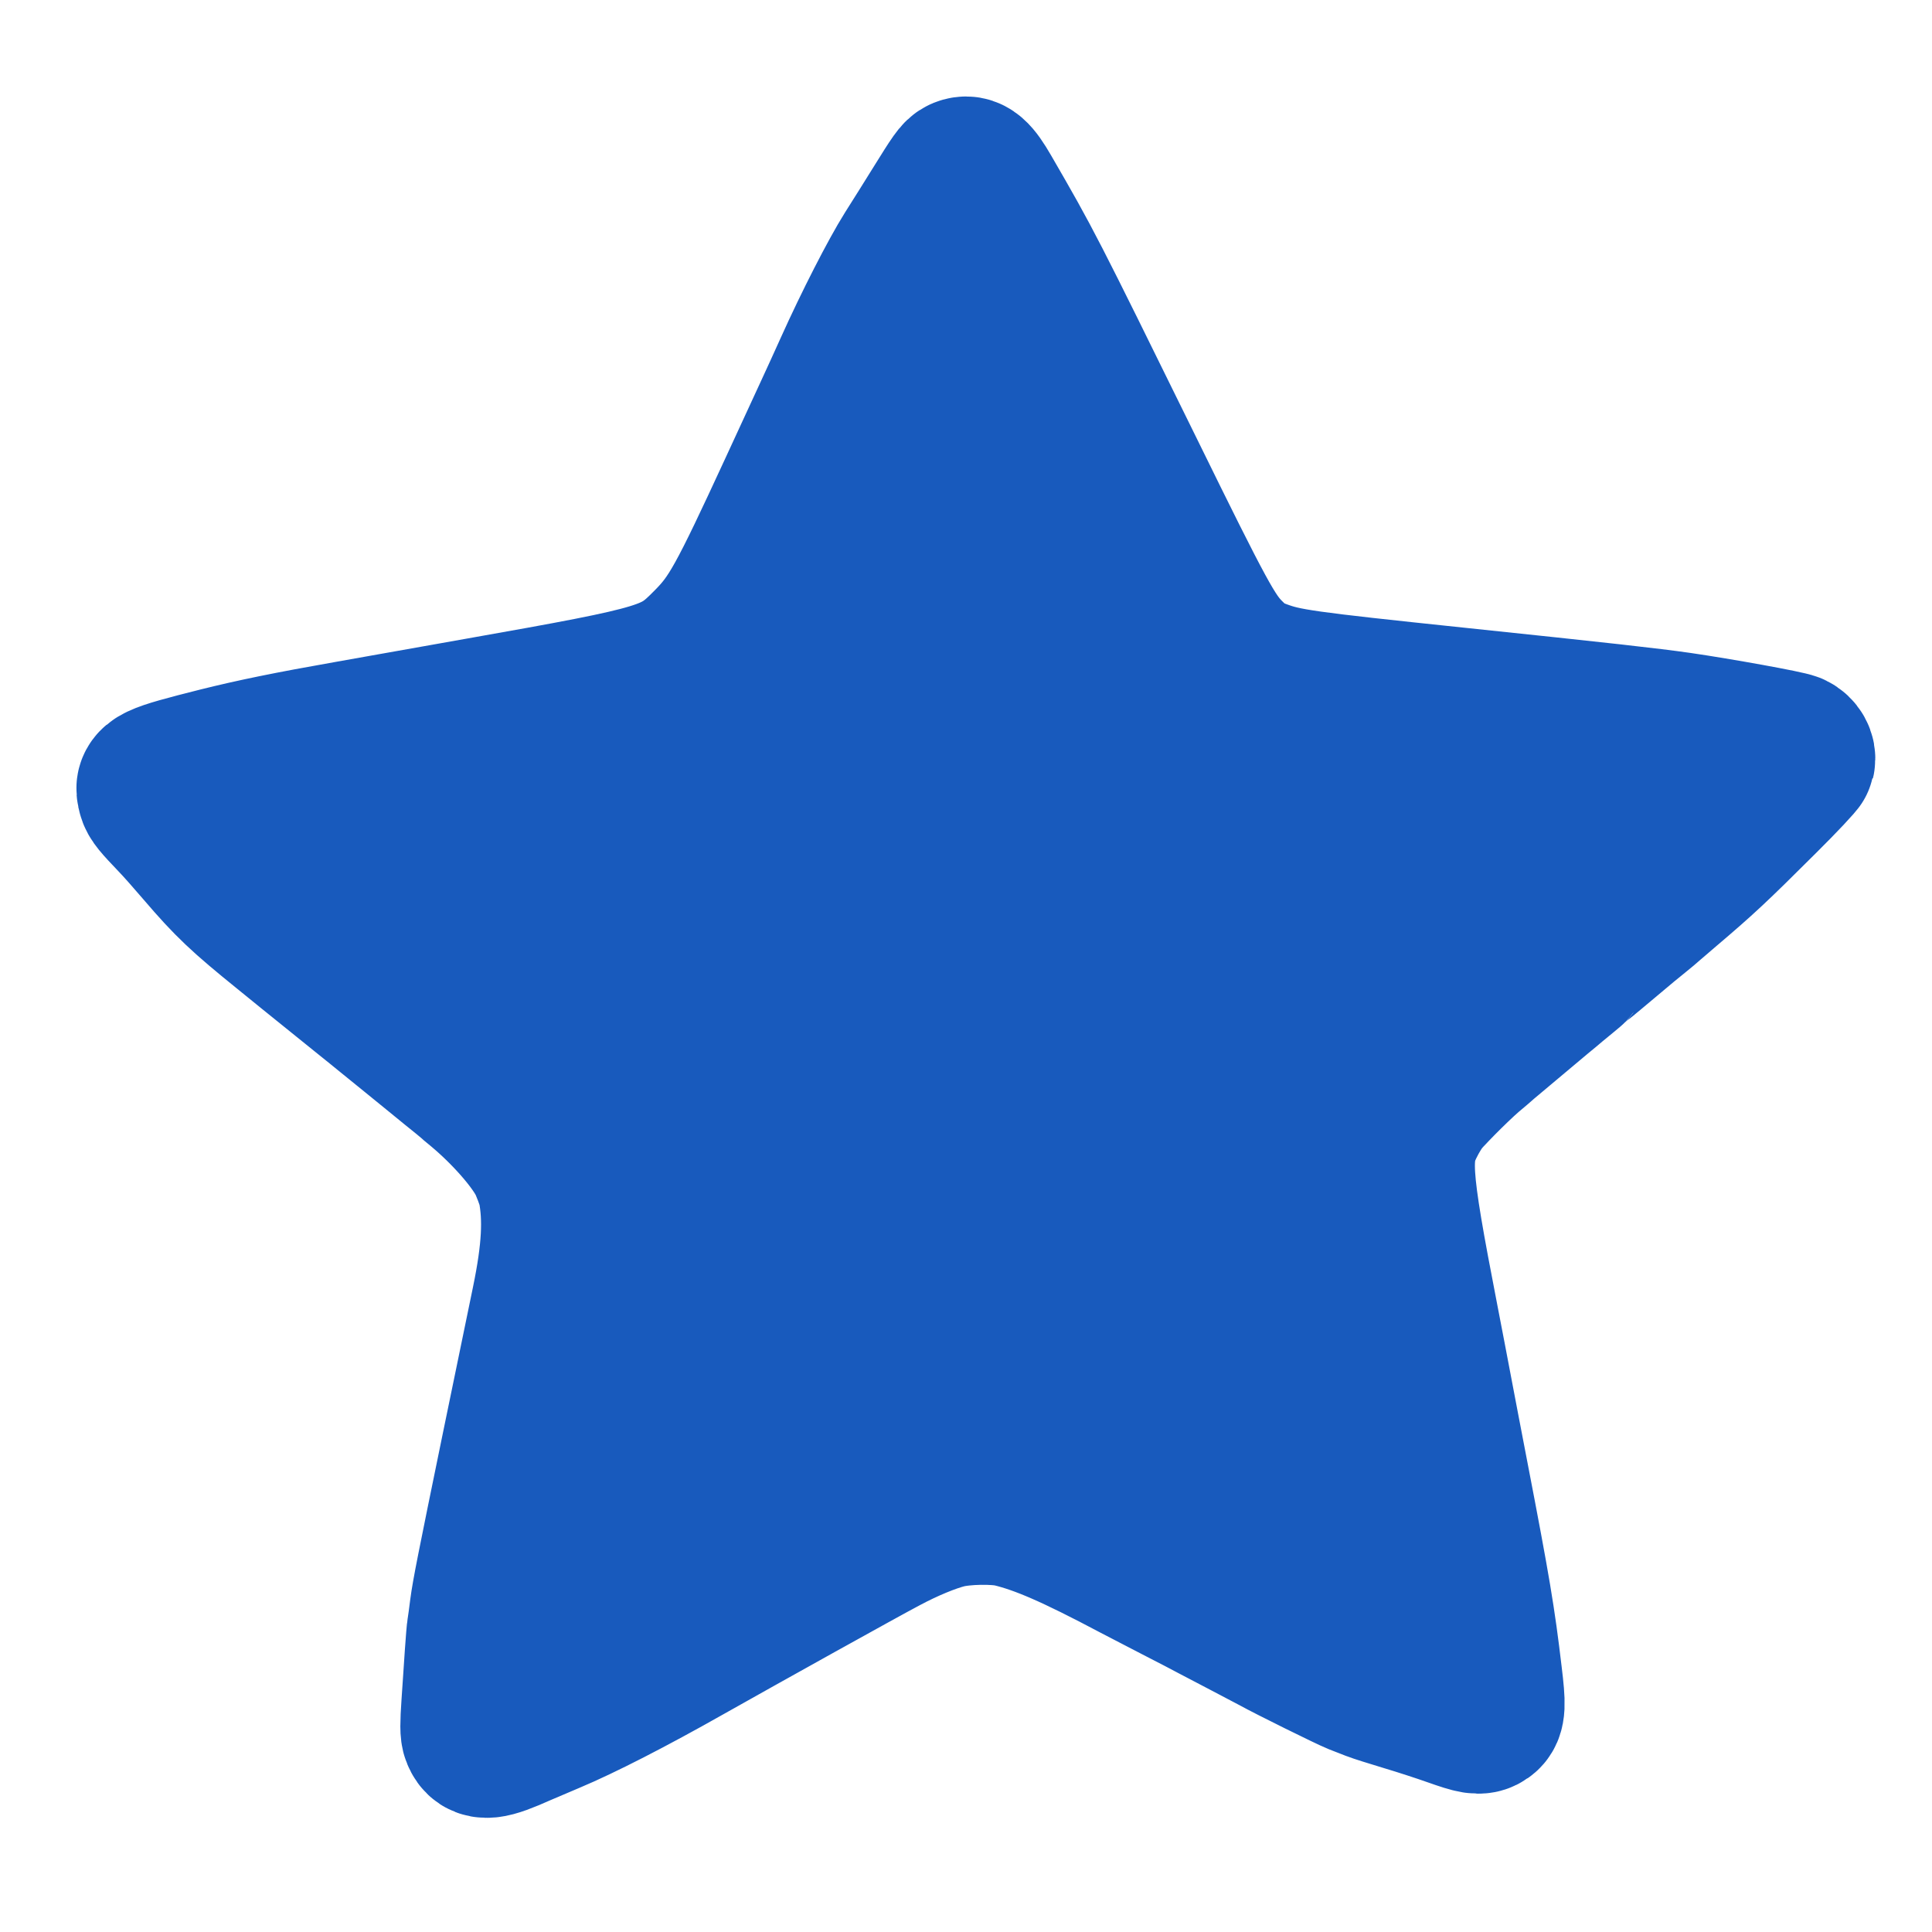
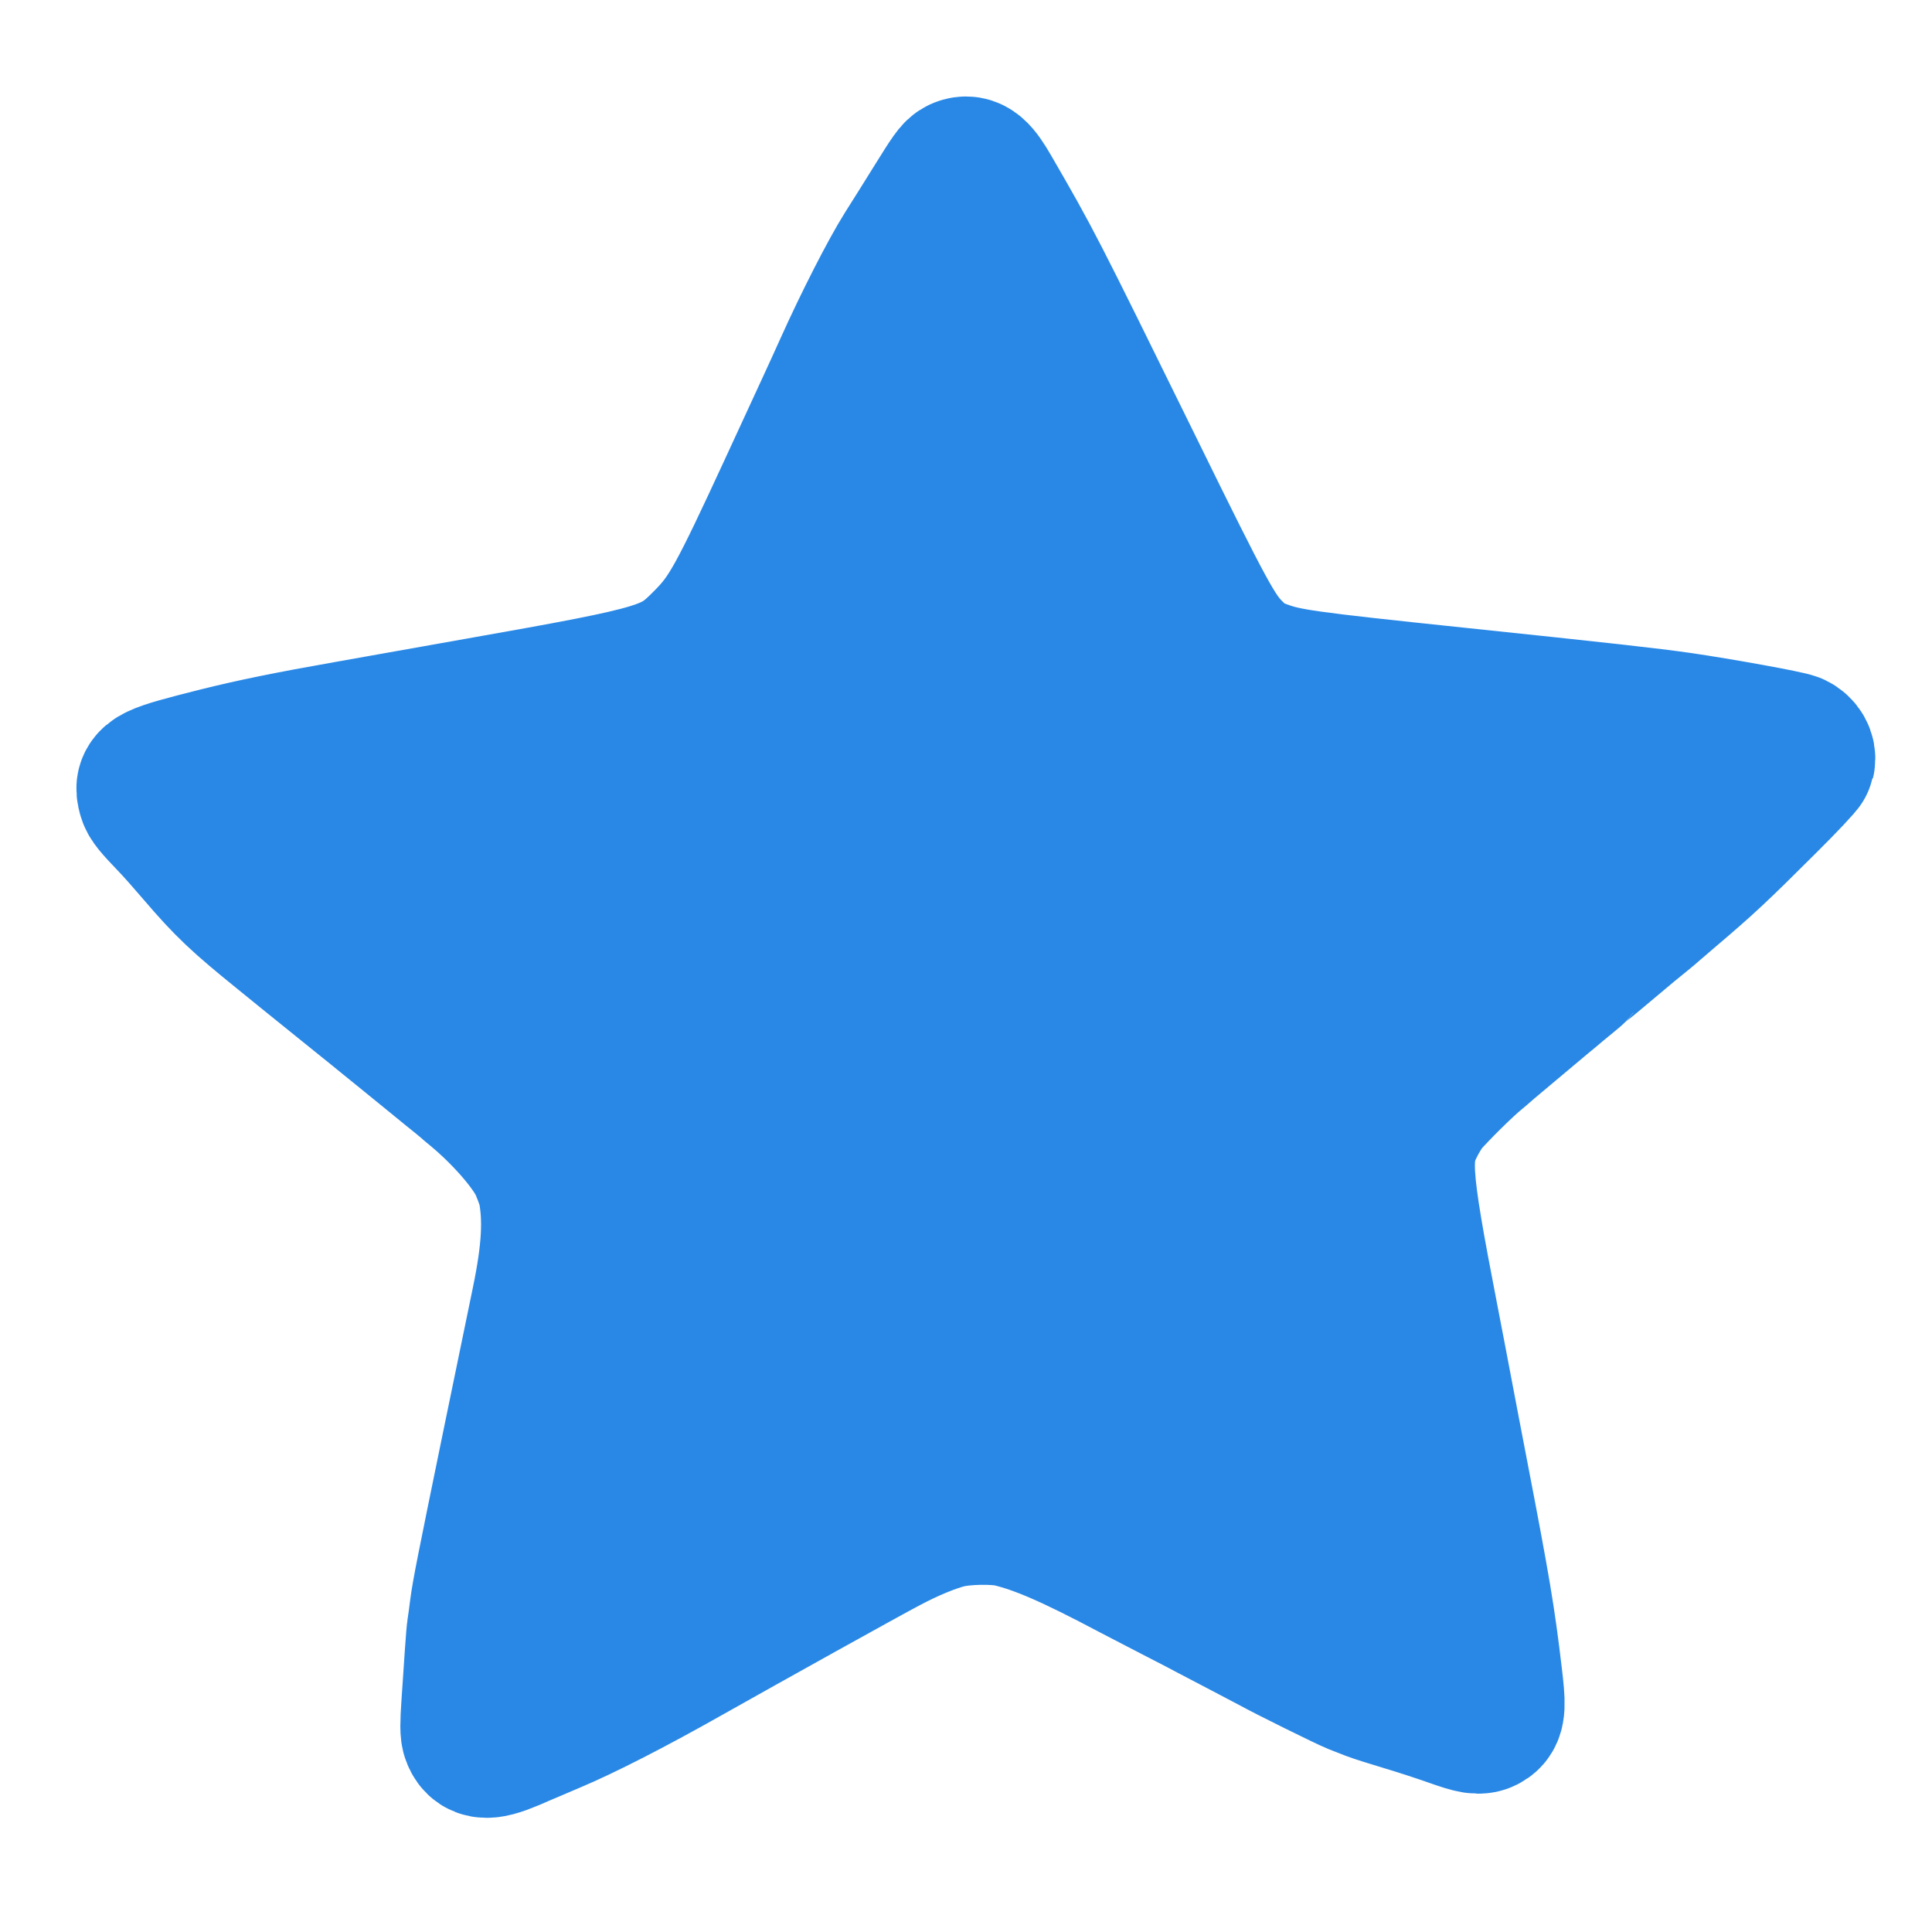
<svg xmlns="http://www.w3.org/2000/svg" version="1.0" width="1280pt" height="1280pt" viewBox="0 0 1280 1280" preserveAspectRatio="xMidYMid" id="svg1">
  <defs id="defs1" />
-   <g transform="matrix(0.1,0,0,-0.1,0,1255.5)" fill="#000000" stroke="none" id="g1" style="fill:#185abd;stroke:#185abd;stroke-width:1000;stroke-dasharray:none;stroke-opacity:1;fill-opacity:1">
-     <path d="m 6373,11410 c -26,-11 -41,-32 -167,-235 -51,-82 -134,-215 -185,-295 -93,-148 -261,-476 -391,-765 -40,-88 -98,-217 -131,-287 -60,-130 -129,-279 -240,-520 -338,-732 -404,-852 -564,-1014 -224,-227 -276,-243 -1525,-464 -344,-61 -726,-129 -850,-151 -409,-72 -637,-119 -874,-178 -432,-109 -457,-122 -434,-206 8,-32 30,-58 137,-170 37,-38 119,-131 184,-207 184,-215 271,-297 553,-525 21,-17 93,-76 160,-130 67,-54 207,-167 311,-251 105,-84 203,-164 219,-177 16,-13 85,-69 154,-125 69,-56 134,-109 145,-118 11,-9 68,-55 125,-102 58,-46 107,-87 110,-90 3,-3 34,-30 70,-59 173,-145 341,-334 413,-468 22,-40 65,-153 72,-190 39,-202 27,-423 -41,-753 -21,-100 -107,-520 -200,-970 -166,-808 -196,-960 -210,-1065 -7,-60 -16,-120 -18,-132 -3,-12 -9,-91 -15,-175 -6,-84 -15,-231 -22,-326 -9,-136 -9,-179 1,-203 29,-70 80,-65 290,29 25,11 113,48 195,83 210,88 536,255 900,461 376,212 1170,654 1315,730 146,78 299,141 405,168 116,30 332,34 440,8 196,-48 411,-141 820,-358 50,-26 171,-89 270,-140 99,-51 212,-109 250,-130 39,-20 133,-70 210,-110 77,-40 163,-86 192,-101 97,-54 488,-247 543,-269 30,-12 78,-31 105,-41 28,-11 127,-42 220,-70 94,-28 232,-73 308,-100 147,-52 180,-58 214,-34 35,24 37,71 13,267 -45,382 -78,576 -220,1313 -39,204 -89,462 -110,575 -21,113 -62,324 -90,470 -191,985 -198,1104 -81,1325 17,33 46,80 63,105 37,52 222,239 322,326 39,32 86,73 105,90 38,32 252,212 361,303 36,29 76,63 90,75 14,11 50,41 80,66 30,25 58,48 61,52 3,5 19,18 36,31 16,12 52,41 79,64 47,40 186,156 229,192 11,9 45,36 75,61 30,24 73,60 95,80 22,19 67,58 99,85 240,204 311,270 637,595 130,129 239,245 242,257 7,30 -13,65 -46,81 -32,16 -492,99 -747,136 -211,30 -487,61 -1490,166 -1002,105 -1123,122 -1284,181 -97,35 -143,65 -219,142 -115,117 -183,241 -662,1217 -658,1338 -668,1358 -944,1835 -73,126 -107,155 -158,135 z" id="path1" style="fill:#185abd;stroke:#185abd;stroke-width:1000;stroke-dasharray:none;stroke-opacity:1;fill-opacity:1" />
+   <g transform="matrix(0.1,0,0,-0.1,0,1255.5)" fill="#000000" stroke="none" id="g1" style="fill:#2988e6;stroke:#2988e6;stroke-width:1000;stroke-dasharray:none;stroke-opacity:1;fill-opacity:1">
+     <path d="m 6373,11410 c -26,-11 -41,-32 -167,-235 -51,-82 -134,-215 -185,-295 -93,-148 -261,-476 -391,-765 -40,-88 -98,-217 -131,-287 -60,-130 -129,-279 -240,-520 -338,-732 -404,-852 -564,-1014 -224,-227 -276,-243 -1525,-464 -344,-61 -726,-129 -850,-151 -409,-72 -637,-119 -874,-178 -432,-109 -457,-122 -434,-206 8,-32 30,-58 137,-170 37,-38 119,-131 184,-207 184,-215 271,-297 553,-525 21,-17 93,-76 160,-130 67,-54 207,-167 311,-251 105,-84 203,-164 219,-177 16,-13 85,-69 154,-125 69,-56 134,-109 145,-118 11,-9 68,-55 125,-102 58,-46 107,-87 110,-90 3,-3 34,-30 70,-59 173,-145 341,-334 413,-468 22,-40 65,-153 72,-190 39,-202 27,-423 -41,-753 -21,-100 -107,-520 -200,-970 -166,-808 -196,-960 -210,-1065 -7,-60 -16,-120 -18,-132 -3,-12 -9,-91 -15,-175 -6,-84 -15,-231 -22,-326 -9,-136 -9,-179 1,-203 29,-70 80,-65 290,29 25,11 113,48 195,83 210,88 536,255 900,461 376,212 1170,654 1315,730 146,78 299,141 405,168 116,30 332,34 440,8 196,-48 411,-141 820,-358 50,-26 171,-89 270,-140 99,-51 212,-109 250,-130 39,-20 133,-70 210,-110 77,-40 163,-86 192,-101 97,-54 488,-247 543,-269 30,-12 78,-31 105,-41 28,-11 127,-42 220,-70 94,-28 232,-73 308,-100 147,-52 180,-58 214,-34 35,24 37,71 13,267 -45,382 -78,576 -220,1313 -39,204 -89,462 -110,575 -21,113 -62,324 -90,470 -191,985 -198,1104 -81,1325 17,33 46,80 63,105 37,52 222,239 322,326 39,32 86,73 105,90 38,32 252,212 361,303 36,29 76,63 90,75 14,11 50,41 80,66 30,25 58,48 61,52 3,5 19,18 36,31 16,12 52,41 79,64 47,40 186,156 229,192 11,9 45,36 75,61 30,24 73,60 95,80 22,19 67,58 99,85 240,204 311,270 637,595 130,129 239,245 242,257 7,30 -13,65 -46,81 -32,16 -492,99 -747,136 -211,30 -487,61 -1490,166 -1002,105 -1123,122 -1284,181 -97,35 -143,65 -219,142 -115,117 -183,241 -662,1217 -658,1338 -668,1358 -944,1835 -73,126 -107,155 -158,135 z" id="path1" style="fill:#2988e6;stroke:#2988e6;stroke-width:1000;stroke-dasharray:none;stroke-opacity:1;fill-opacity:1" />
  </g>
</svg>
